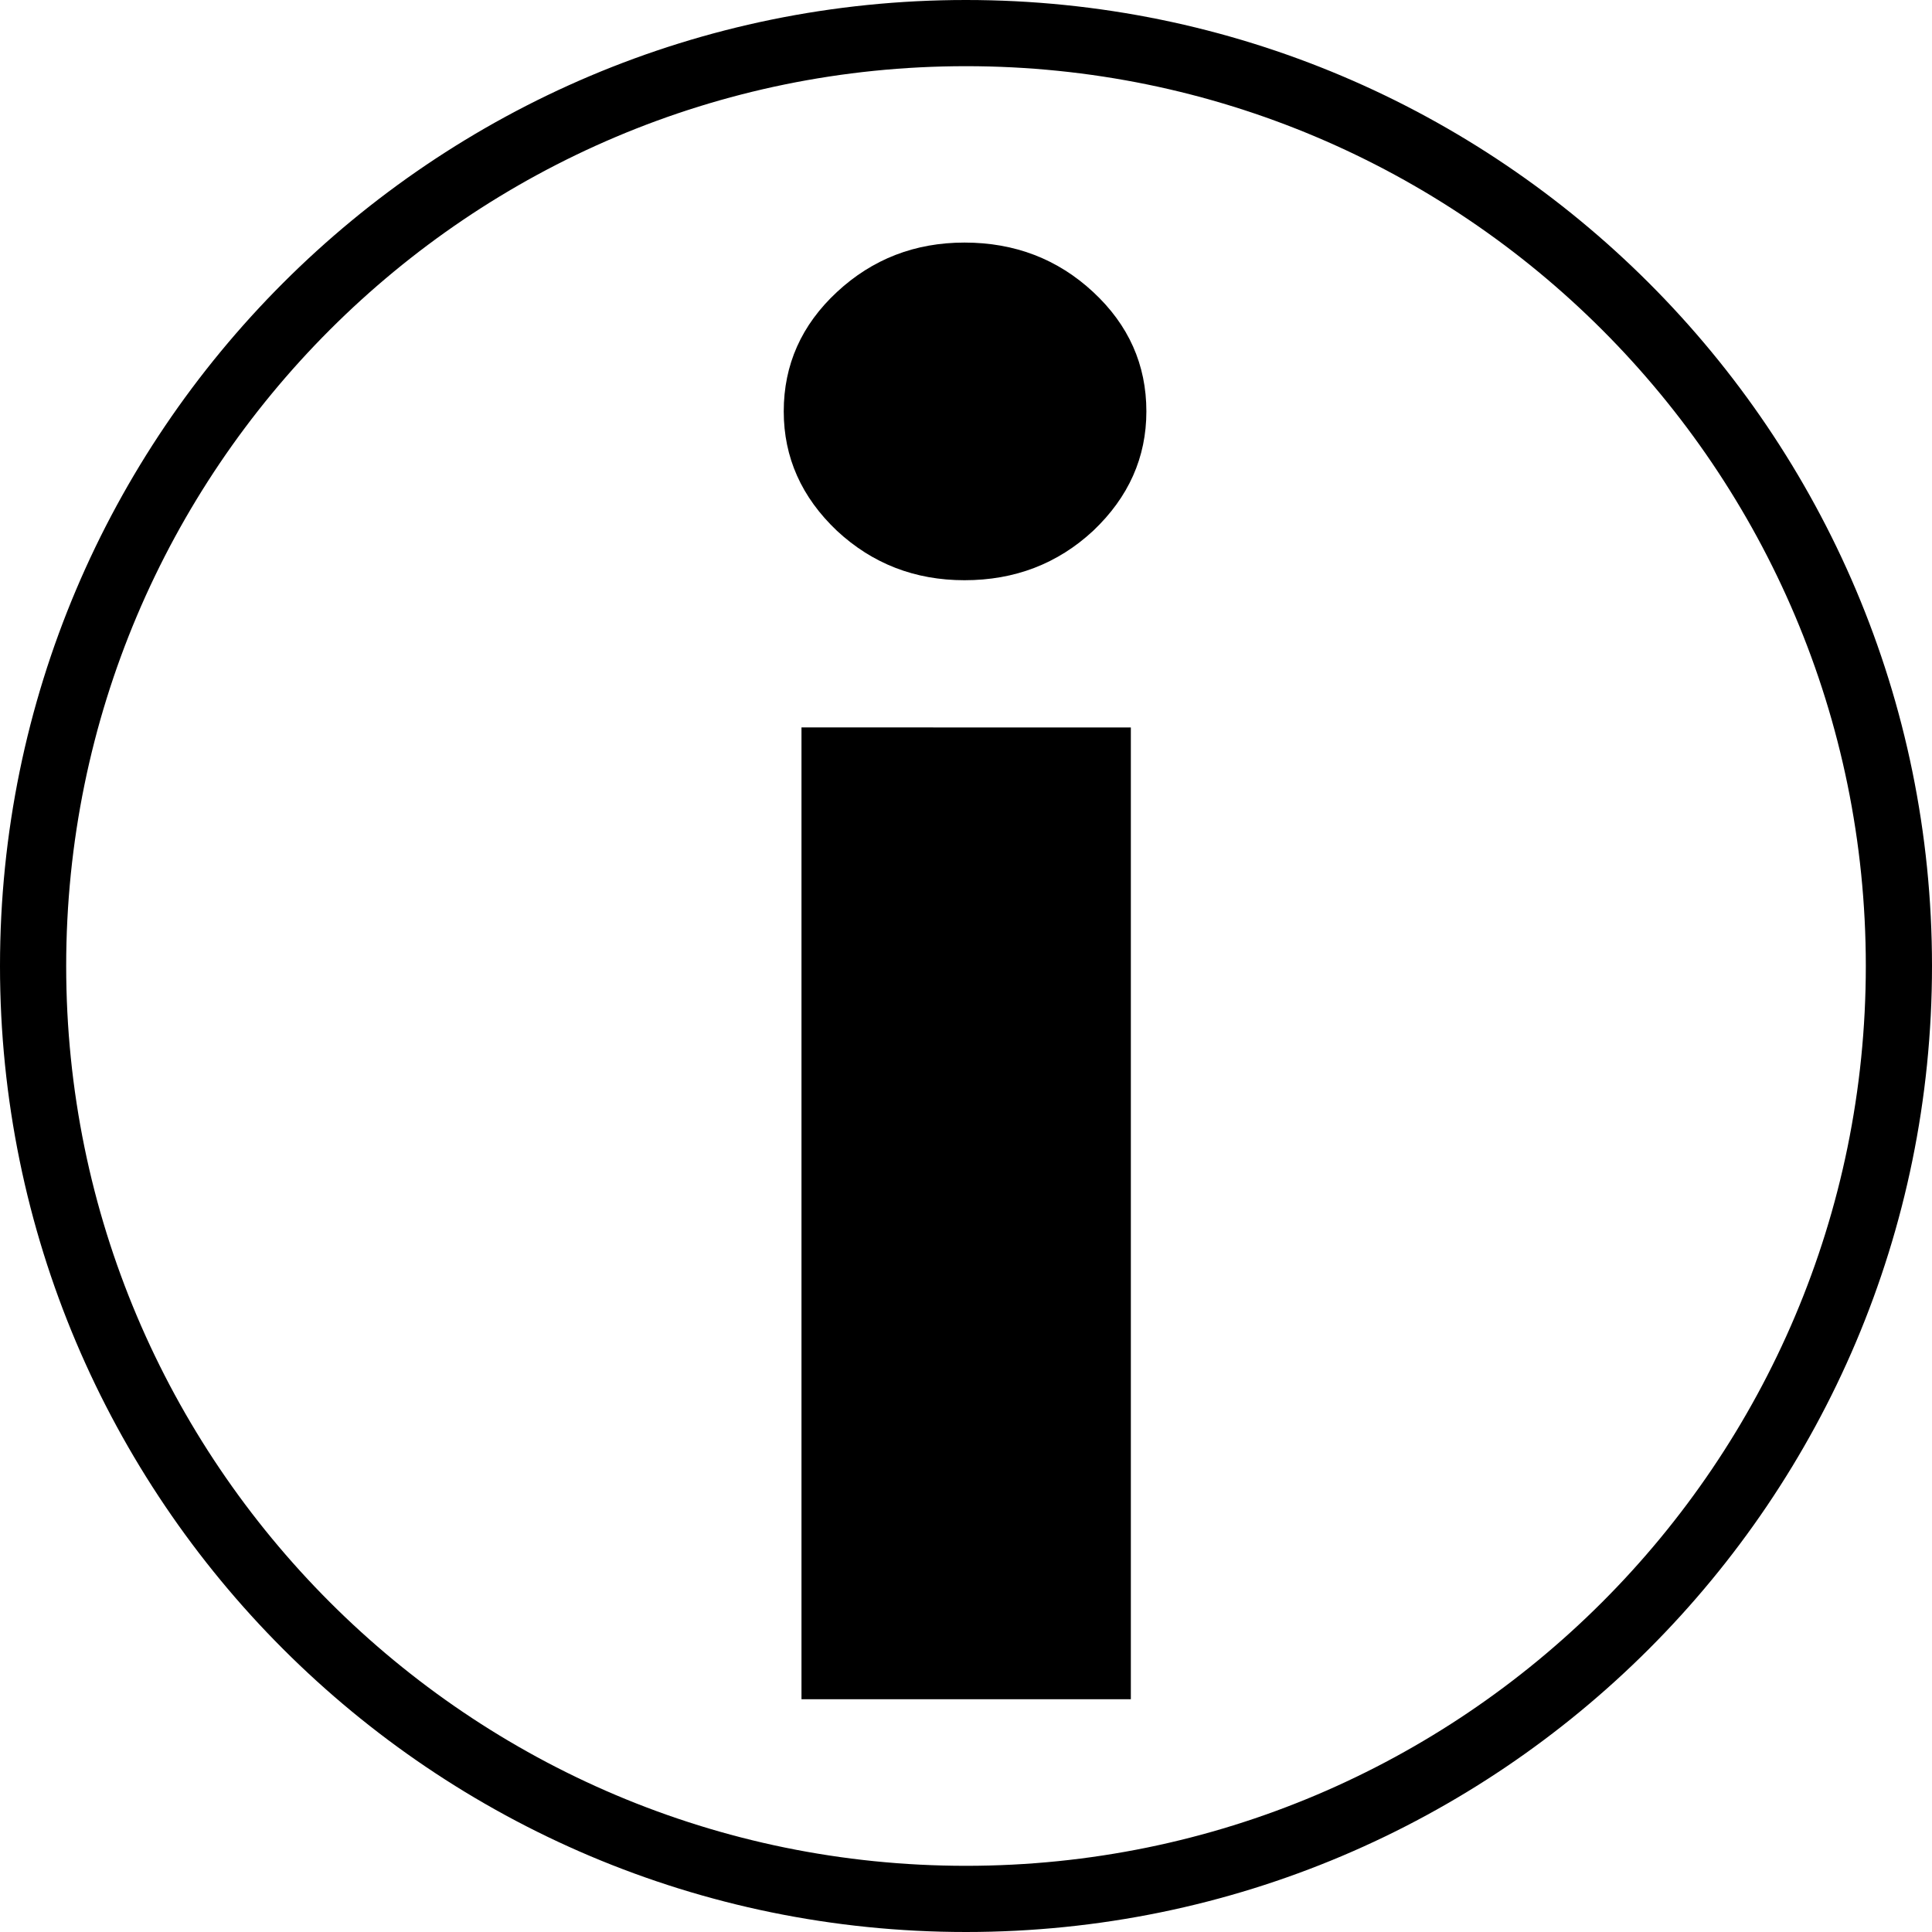
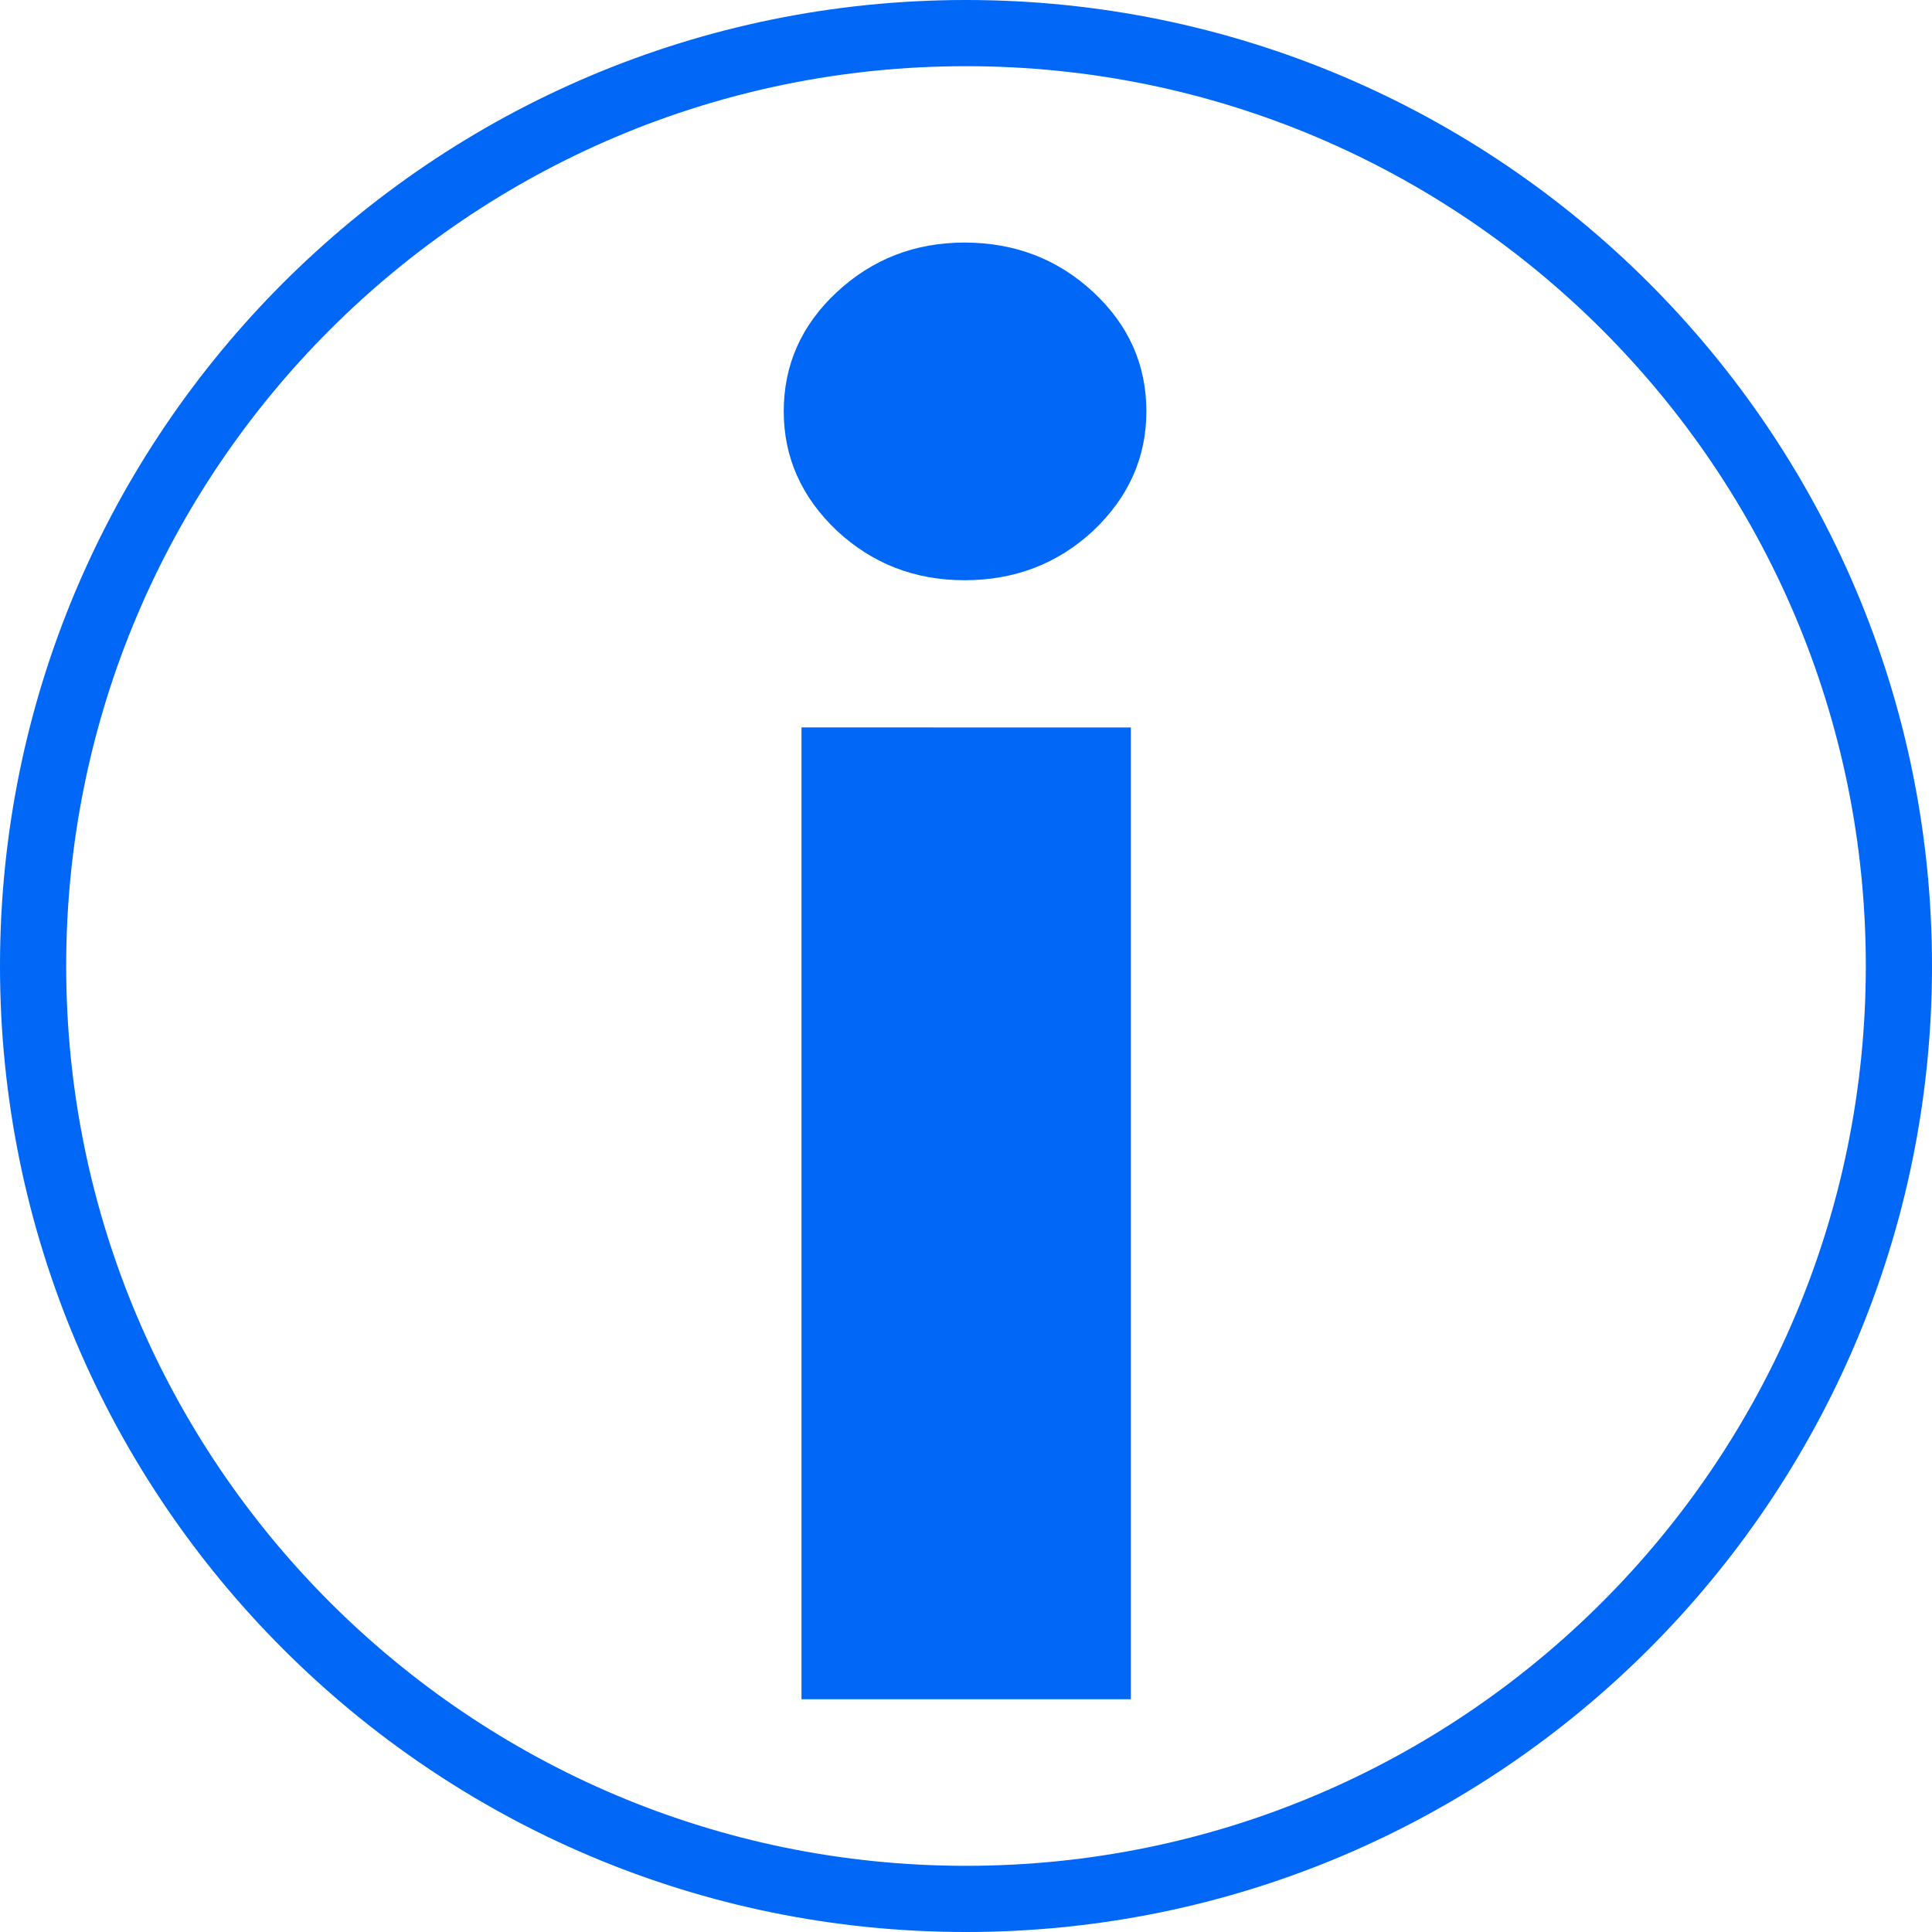
<svg xmlns="http://www.w3.org/2000/svg" id="svg2411" viewBox="0 0 350.29 350.29" version="1.0">
+   <defs id="defs12" />
  <g id="layer1" transform="translate(-202 -474.36)">
    <g id="g2516" transform="translate(79 352.36)">
      <g id="g2500" style="stroke-linejoin:round;stroke:#000000;stroke-width:12;fill:none" transform="translate(129,128)">
-         <path id="path2502" d="m338.29 169.14c0 93.37-75.78 169.15-169.15 169.15-93.364 0-169.14-75.78-169.14-169.15 0-93.364 75.776-169.14 169.14-169.14 93.37 0 169.15 75.776 169.15 169.14z" />
+         <path id="path2502" d="m338.29 169.14c0 93.37-75.78 169.15-169.15 169.15-93.364 0-169.14-75.78-169.14-169.15 0-93.364 75.776-169.14 169.14-169.14 93.37 0 169.15 75.776 169.15 169.14z" style="stroke:#0067f7;stroke-opacity:1" />
      </g>
      <g id="g2504" style="fill:#000000" transform="translate(265.1 165.98)">
-         <path id="path2506" d="m0 30.61c0-8.461 3.217-15.677 9.651-21.65 6.434-5.973 14.142-8.959 23.122-8.96 9.115 0.001 16.89 2.987 23.324 8.96 6.434 5.973 9.651 13.189 9.652 21.65-0.001 8.338-3.218 15.555-9.652 21.652-6.434 5.972-14.209 8.958-23.324 8.958-8.98 0-16.688-2.986-23.122-8.958-6.434-6.097-9.651-13.314-9.651-21.652zm62.933 57.301v176.2h-59.716v-176.2c0 0.001 59.716 0.001 59.716 0.001" />
+         <path id="path2506" d="m0 30.61c0-8.461 3.217-15.677 9.651-21.65 6.434-5.973 14.142-8.959 23.122-8.96 9.115 0.001 16.89 2.987 23.324 8.96 6.434 5.973 9.651 13.189 9.652 21.65-0.001 8.338-3.218 15.555-9.652 21.652-6.434 5.972-14.209 8.958-23.324 8.958-8.98 0-16.688-2.986-23.122-8.958-6.434-6.097-9.651-13.314-9.651-21.652zm62.933 57.301v176.2h-59.716v-176.2c0 0.001 59.716 0.001 59.716 0.001" style="stroke:none;stroke-opacity:1;fill:#0067f7;fill-opacity:1" />
      </g>
    </g>
  </g>
</svg>
